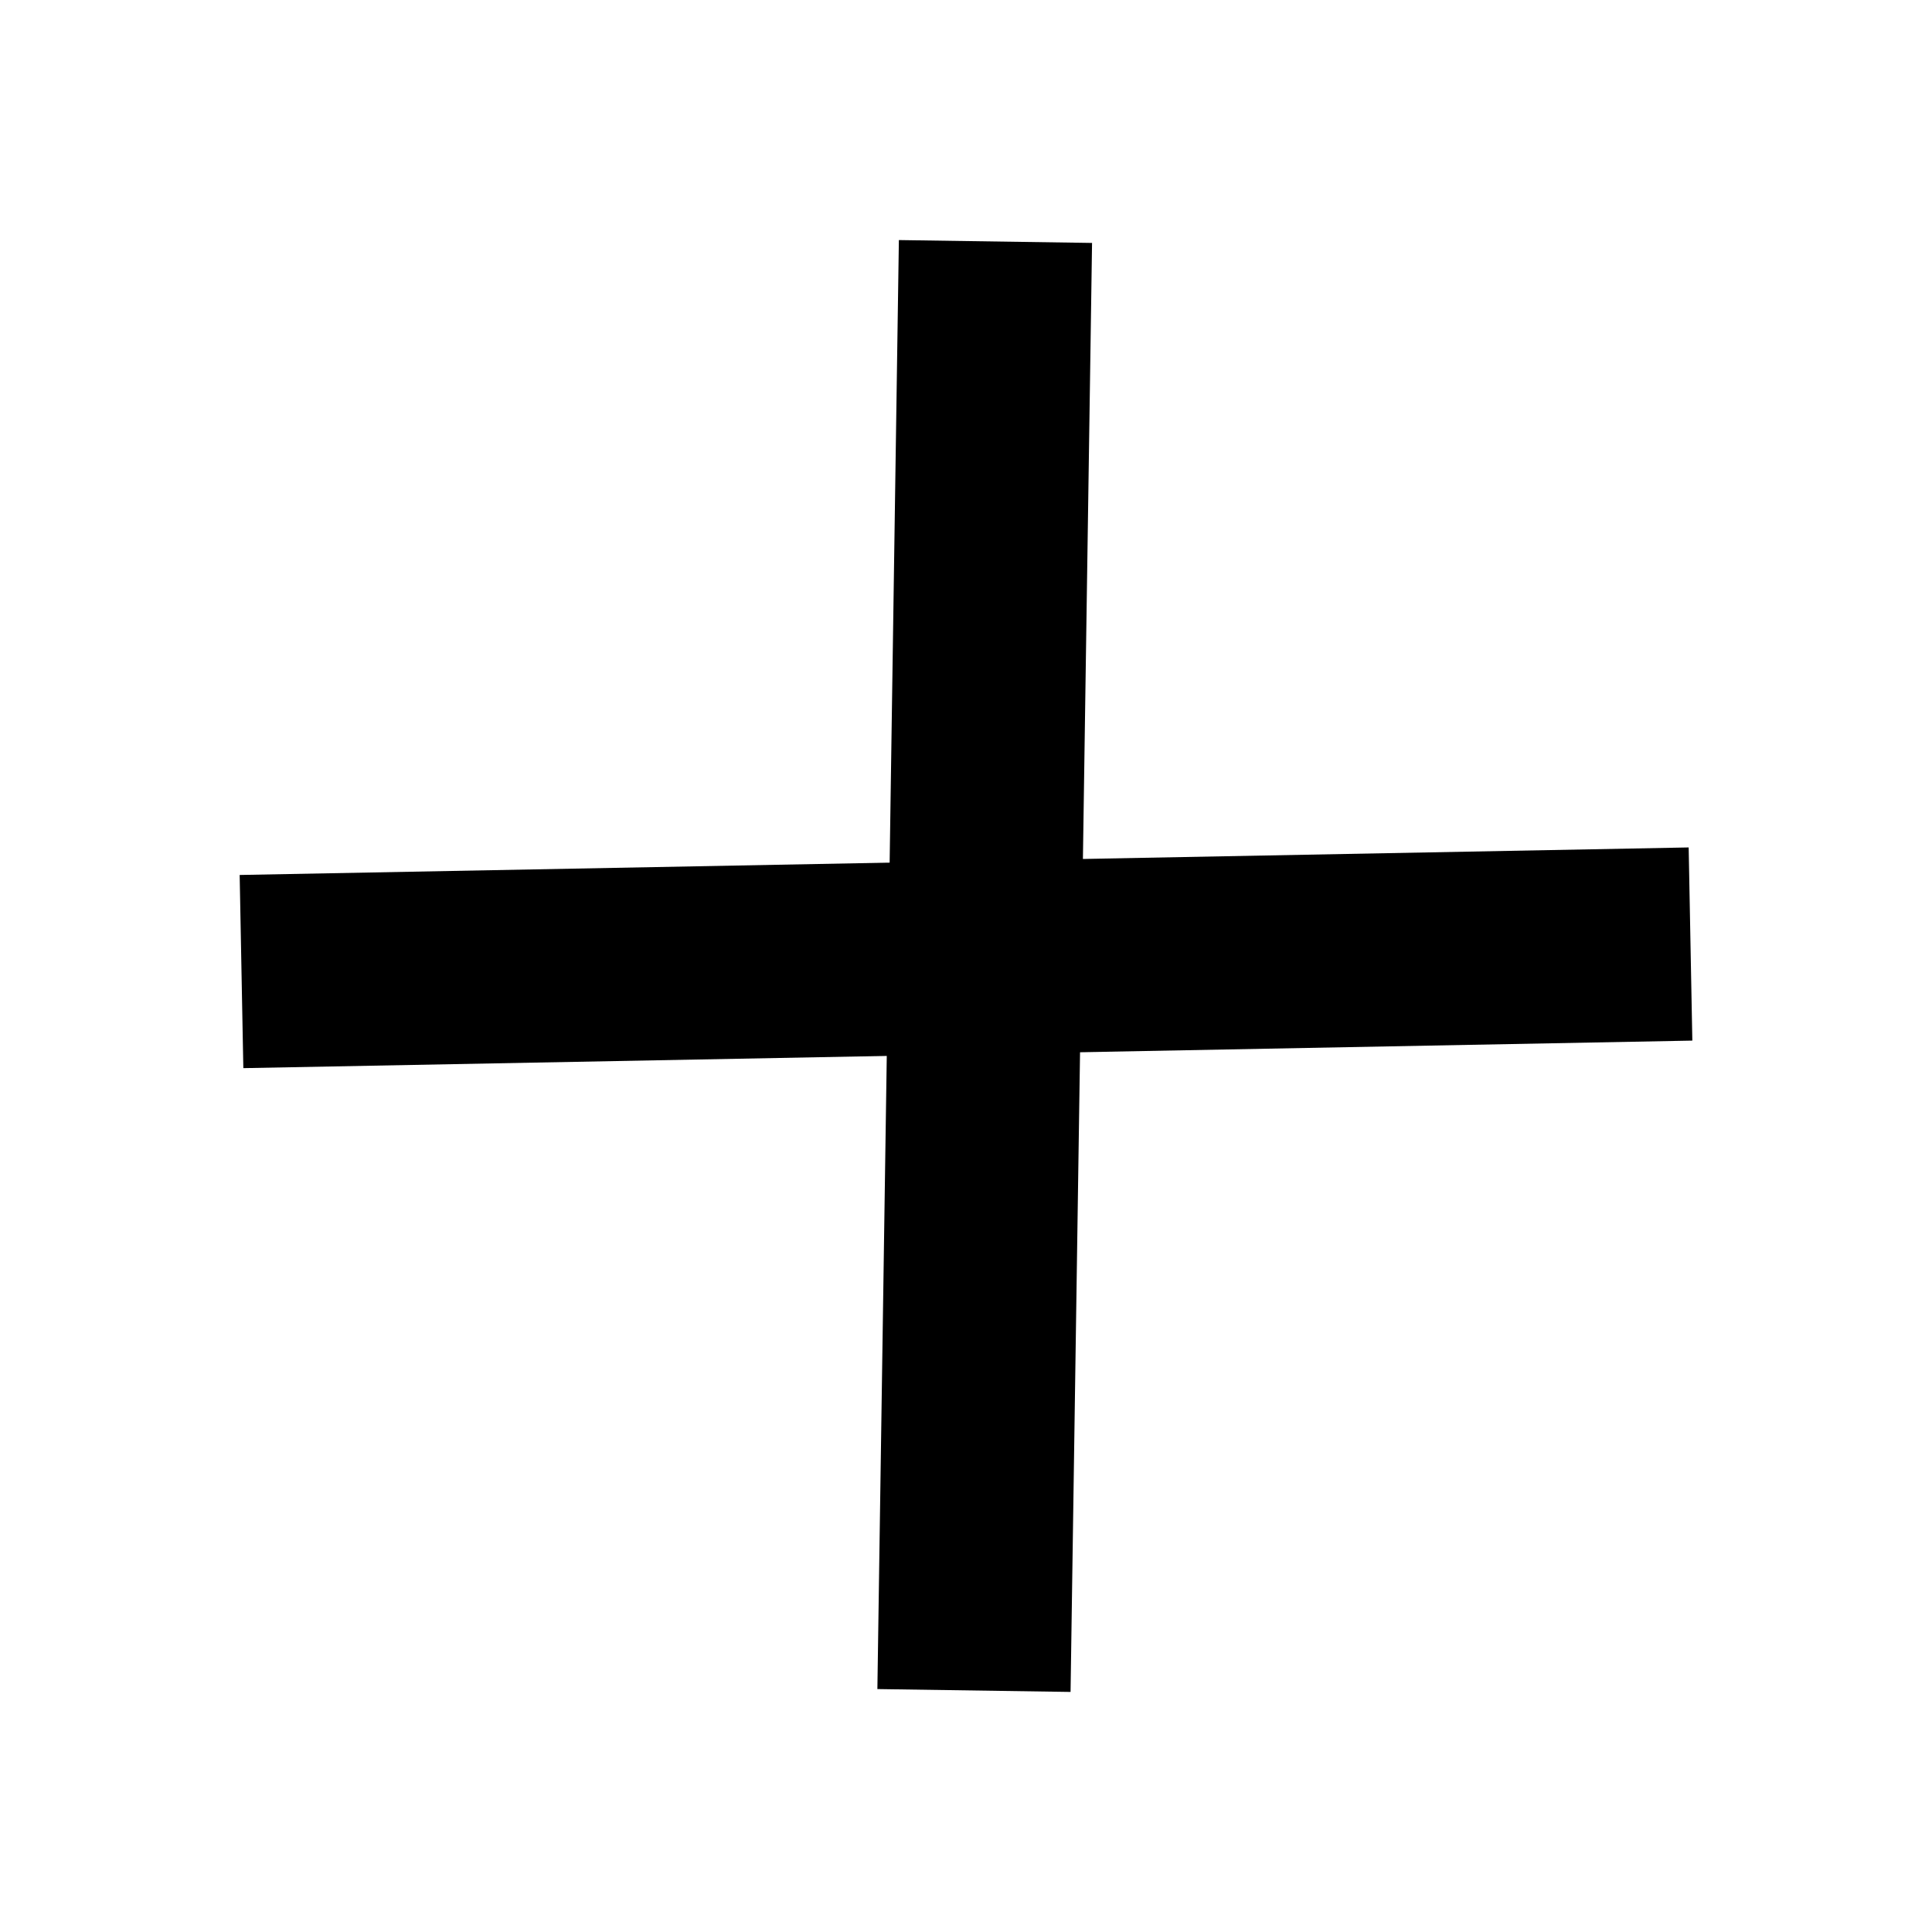
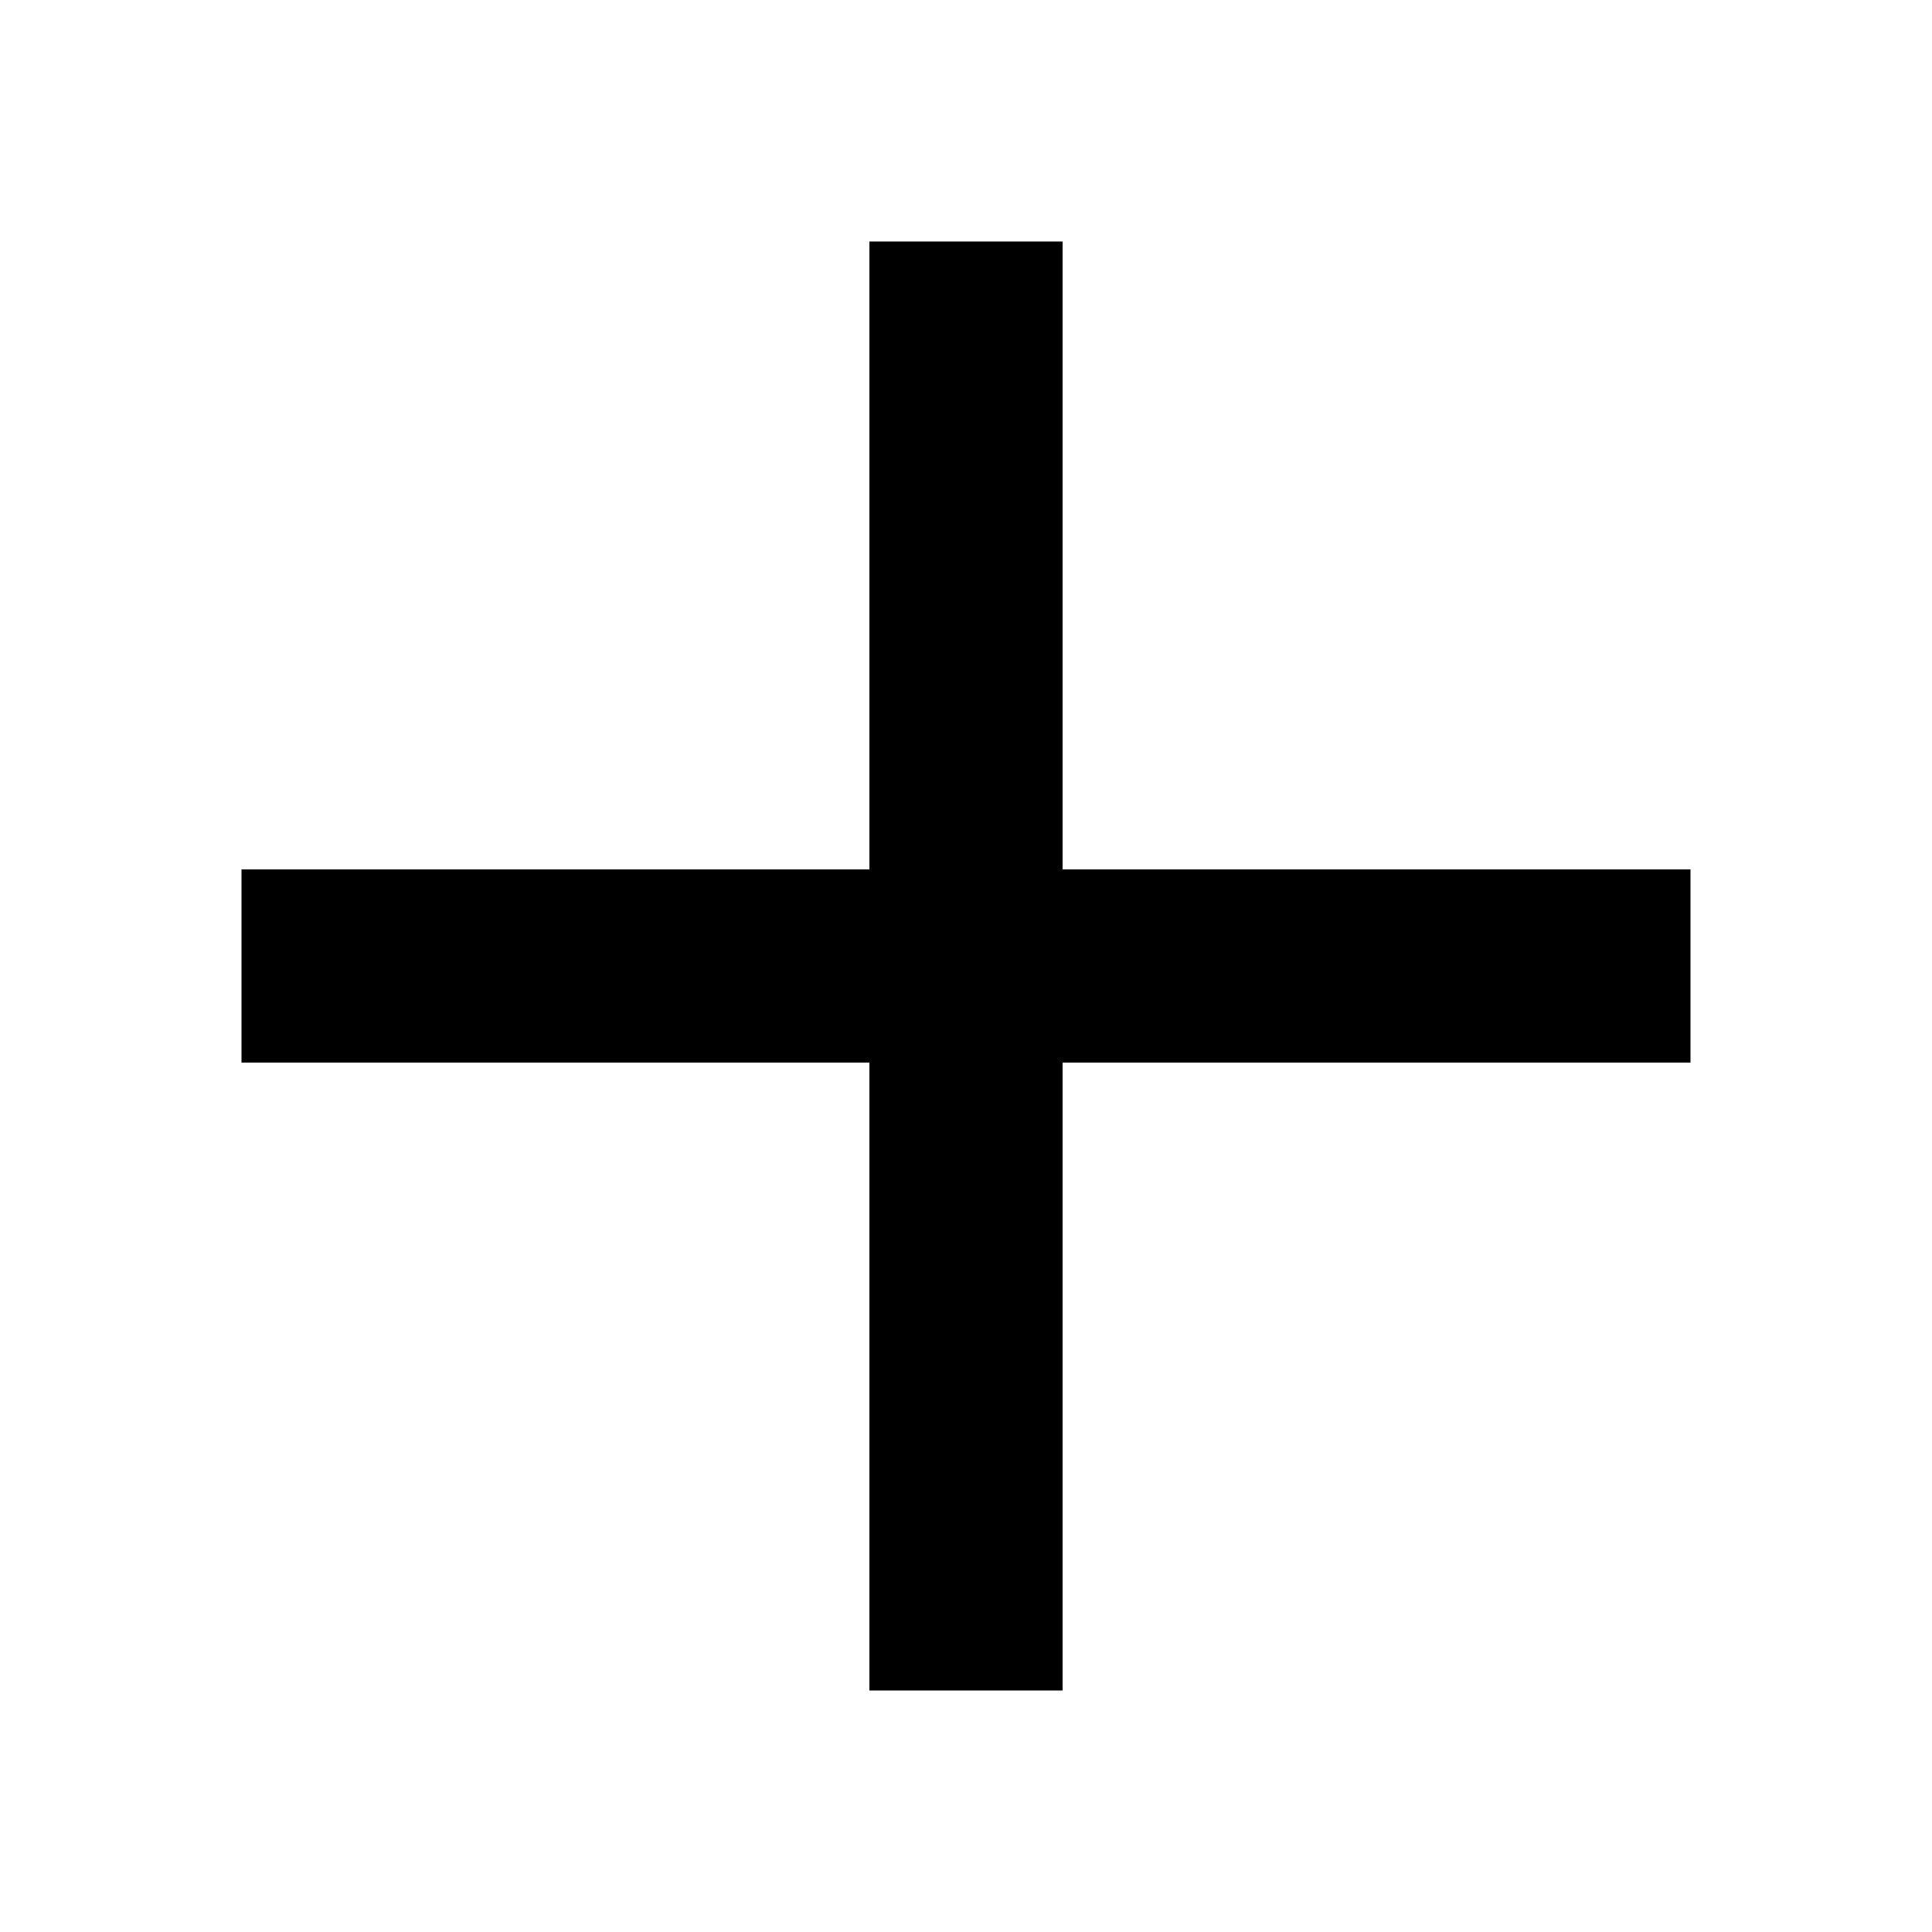
<svg xmlns="http://www.w3.org/2000/svg" id="Layer_3" viewBox="0 0 80 80">
  <defs>
    <style>.cls-1{fill:none;stroke:#000;stroke-miterlimit:10;stroke-width:8px;}</style>
  </defs>
-   <line class="cls-1" x1="41.22" y1="10" x2="40.33" y2="70" />
-   <line class="cls-1" x1="10" y1="40.23" x2="70" y2="39.09" />
+   <line class="cls-1" x1="40" y1="10" x2="40" y2="70" />
+   <line class="cls-1" x1="10" y1="40" x2="70" y2="40" />
</svg>
